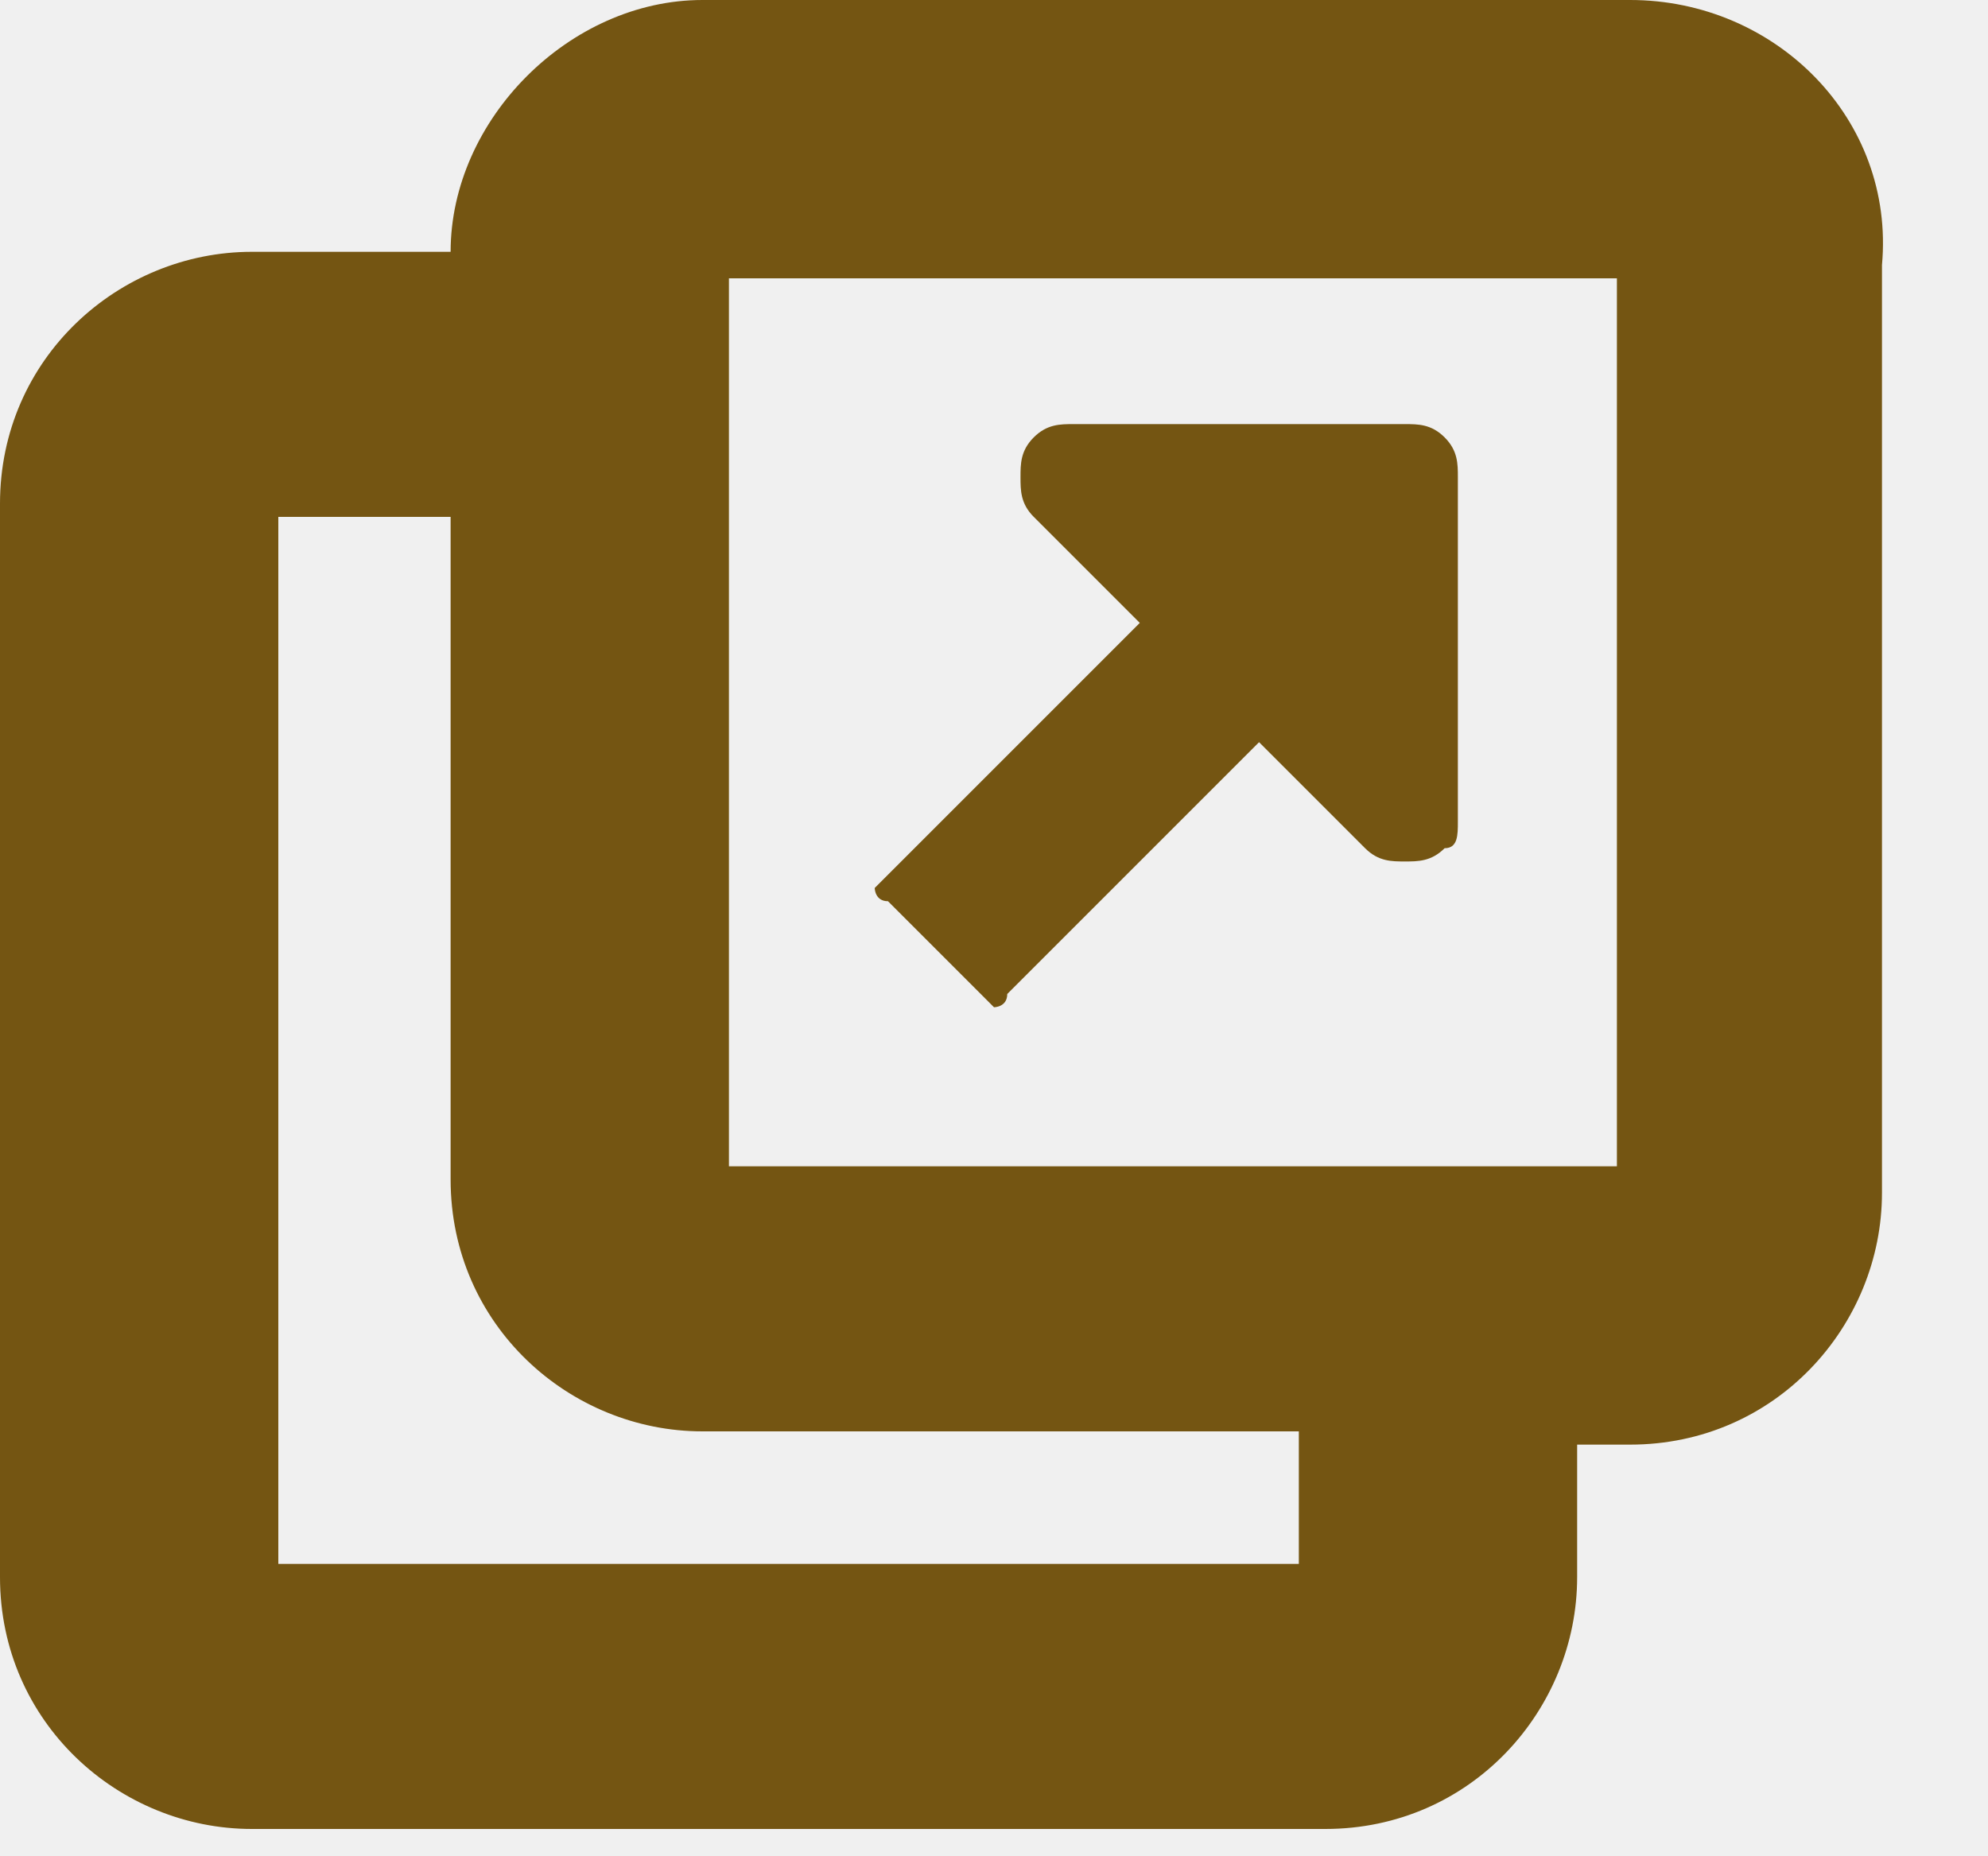
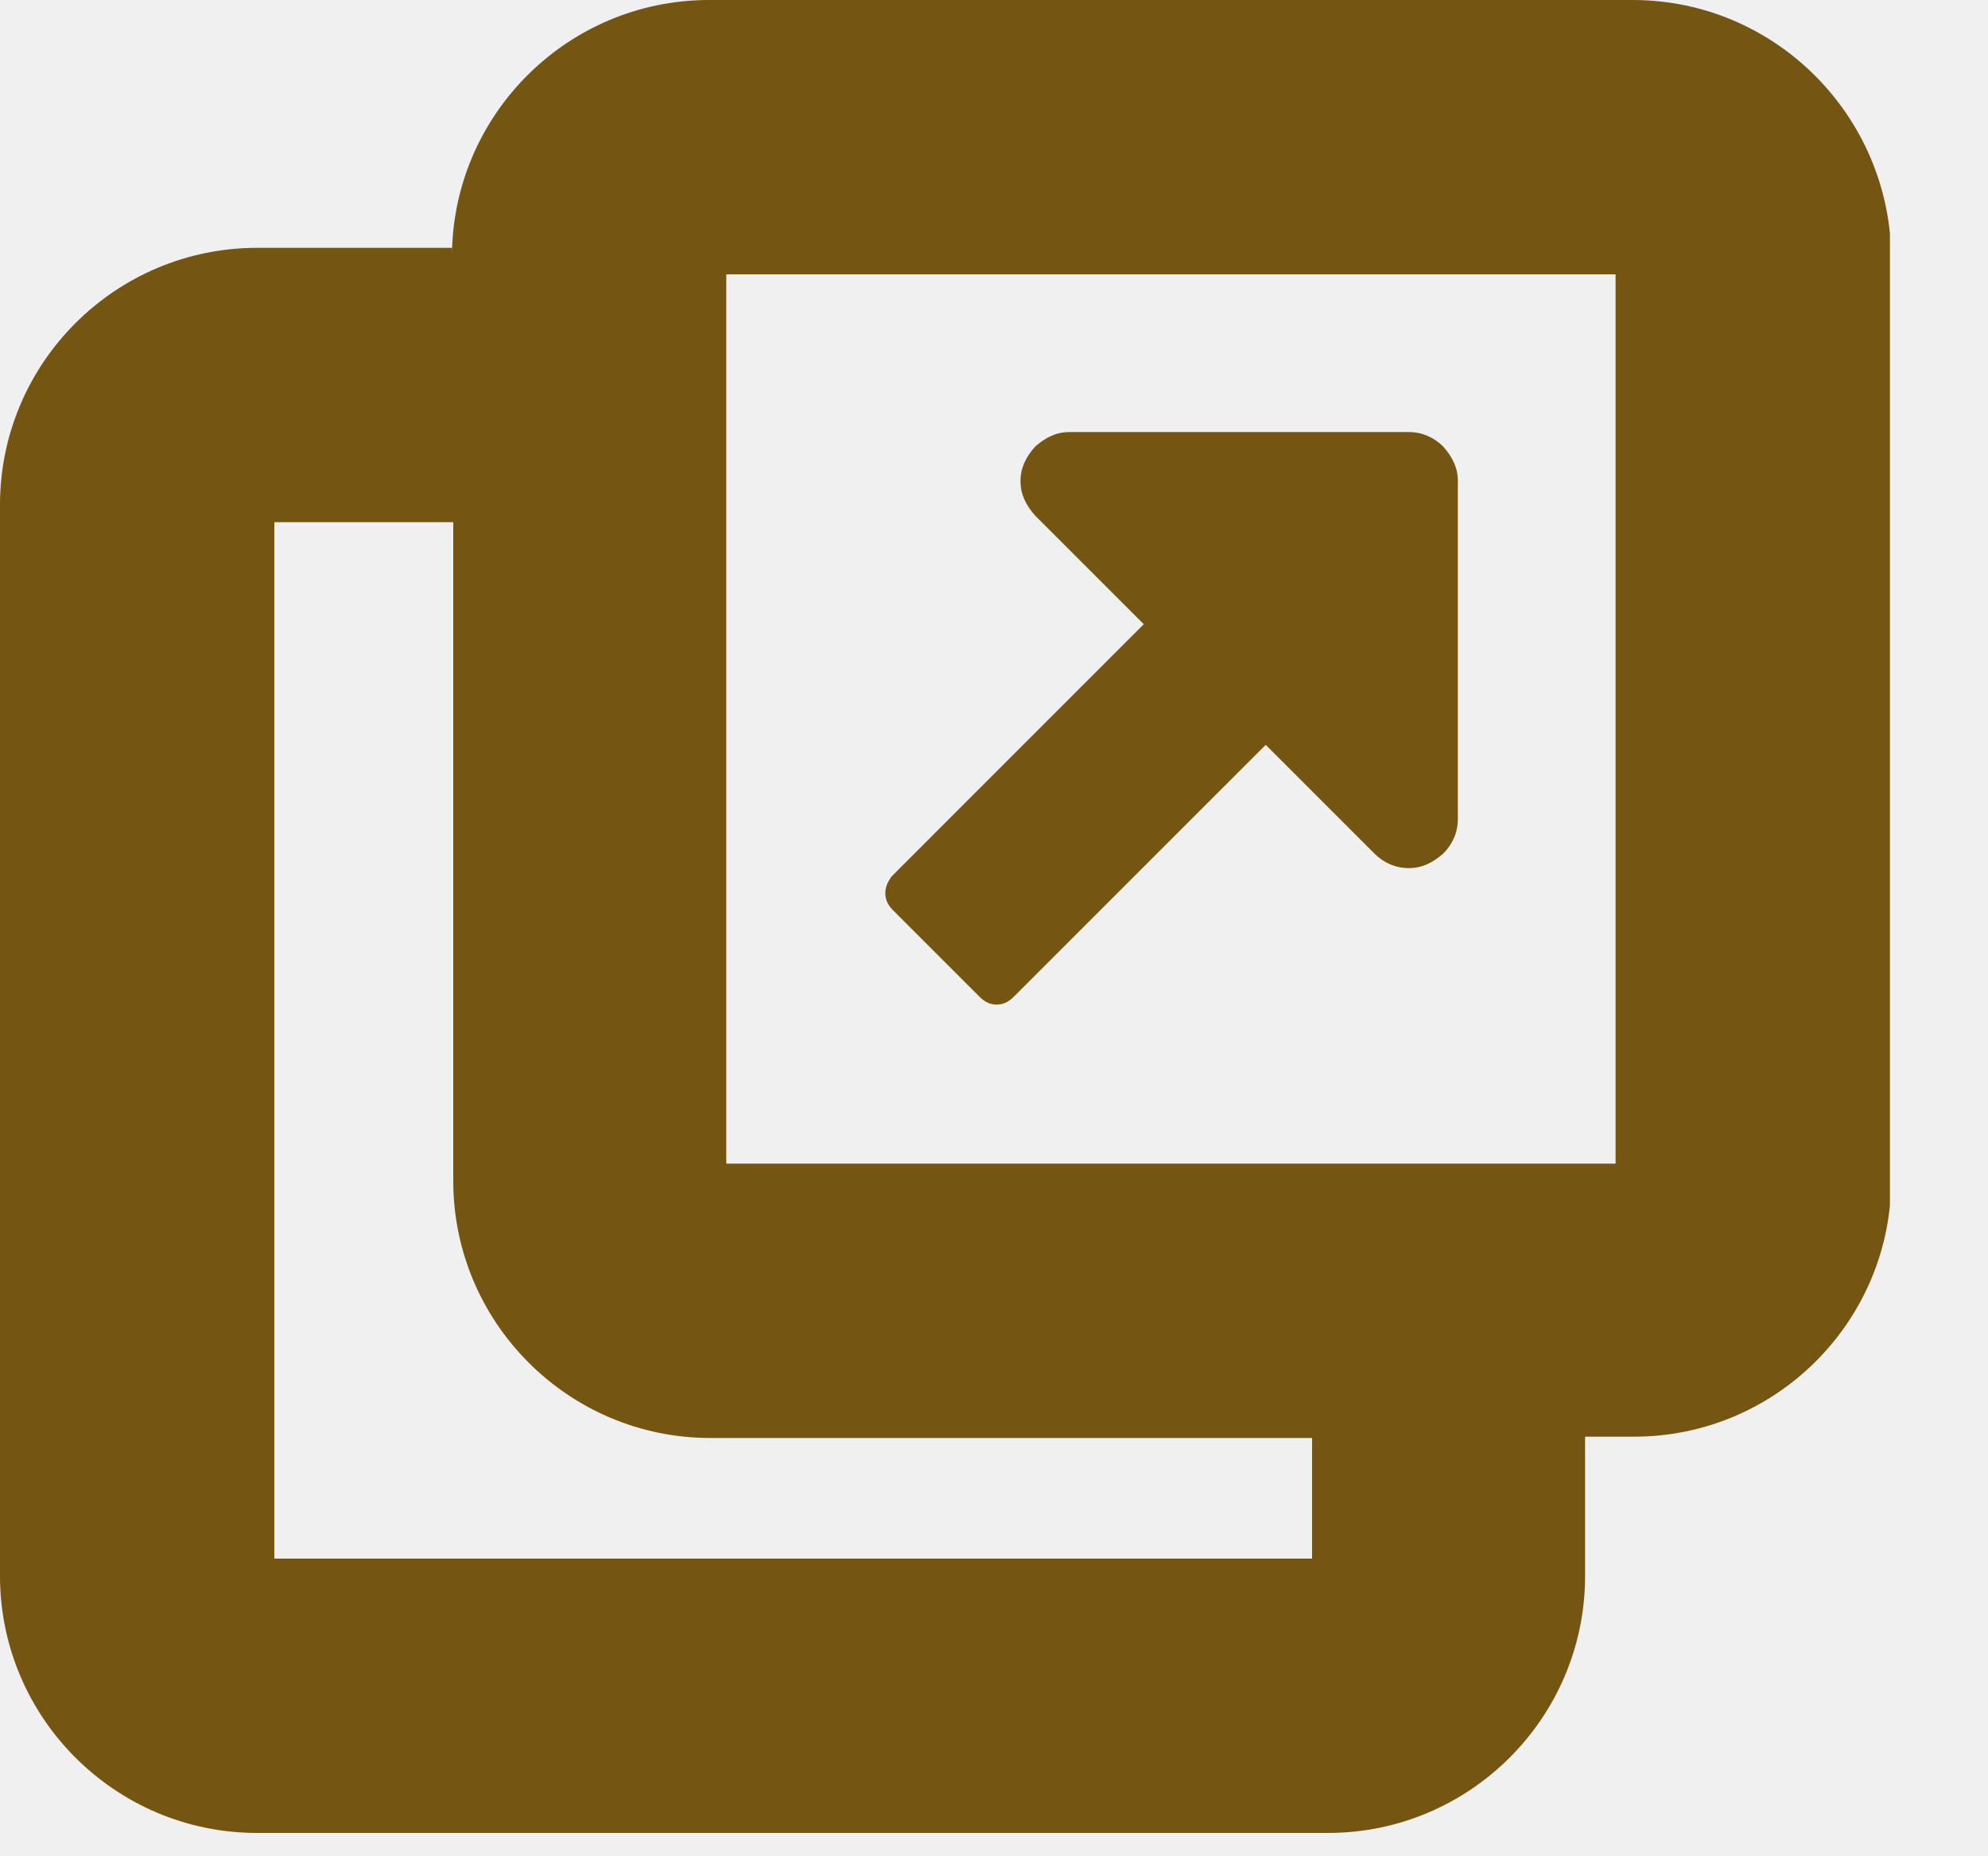
<svg xmlns="http://www.w3.org/2000/svg" width="15" height="14" viewBox="0 0 15 14" fill="none">
-   <path d="M12.3 0H5.3C4.3 0 3.4 0.9 3.4 1.9H1.9C0.9 1.9 0 2.7 0 3.8V11.9C0 13 0.9 13.8 1.9 13.8H10C11.1 13.8 11.9 12.9 11.9 11.9V10.9H12.3C13.4 10.9 14.2 10 14.2 9V2C14.3 0.9 13.4 0 12.3 0ZM9.9 11.8H2.1V3.9H3.4V8.9C3.4 10 4.3 10.8 5.3 10.8H9.8V11.8H9.9ZM12.2 8.8H5.5V2.1H12.2V8.8Z" fill="#745512" />
-   <path d="M7.4 7.5L7.5 7.6C7.5 7.6 7.6 7.6 7.6 7.5L9.5 5.6L10.3 6.4C10.4 6.5 10.5 6.5 10.6 6.5C10.7 6.5 10.8 6.5 10.9 6.4C11 6.4 11 6.3 11 6.2V3.6C11 3.5 11 3.4 10.9 3.3C10.8 3.2 10.7 3.2 10.6 3.2H8.1C8 3.2 7.9 3.2 7.8 3.3C7.7 3.4 7.7 3.5 7.7 3.6C7.7 3.7 7.7 3.8 7.8 3.9L8.6 4.7L6.7 6.6L6.6 6.7C6.6 6.7 6.6 6.8 6.7 6.8L7.4 7.5Z" fill="#745512" />
+   <g clip-path="url(#clip0)">
+     <path d="M12.32 0H5.35C4.28 0 3.41 0.87 3.41 1.94V1.87H1.94C0.87 1.87 0 2.74 0 3.81V11.89C0 12.96 0.87 13.83 1.94 13.83H10.02C11.09 13.83 11.96 12.96 11.96 11.89V10.84H12.33C13.4 10.84 14.27 9.97 14.27 8.9V1.94C14.26 0.87 13.39 0 12.32 0ZM9.89 11.76H2.07V3.94H3.42V8.91C3.42 9.98 4.29 10.85 5.36 10.85H9.9V11.76H9.89ZM12.19 8.78H5.48V2.07H12.19V8.78V8.78Z" fill="#745512" />
+     <path d="M7.39 7.52C7.43 7.56 7.47 7.58 7.52 7.58C7.57 7.58 7.61 7.56 7.65 7.52L9.55 5.62L10.37 6.44C10.44 6.51 10.53 6.55 10.63 6.55C10.73 6.55 10.81 6.51 10.89 6.44C10.96 6.37 11 6.28 11 6.18V3.63C11 3.53 10.96 3.45 10.89 3.37C10.82 3.3 10.73 3.26 10.63 3.26H8.07C7.97 3.26 7.89 3.3 7.81 3.37C7.74 3.45 7.7 3.53 7.7 3.63C7.7 3.73 7.74 3.81 7.81 3.89L8.63 4.71L6.73 6.61C6.7 6.65 6.68 6.69 6.68 6.74C6.68 6.79 6.7 6.83 6.74 6.87L7.39 7.52Z" fill="#745512" />
+   </g>
+   <defs>
+     <clipPath id="clip0">
+       <rect width="14.26" height="13.83" fill="white" />
+     </clipPath>
+   </defs>
</svg>
